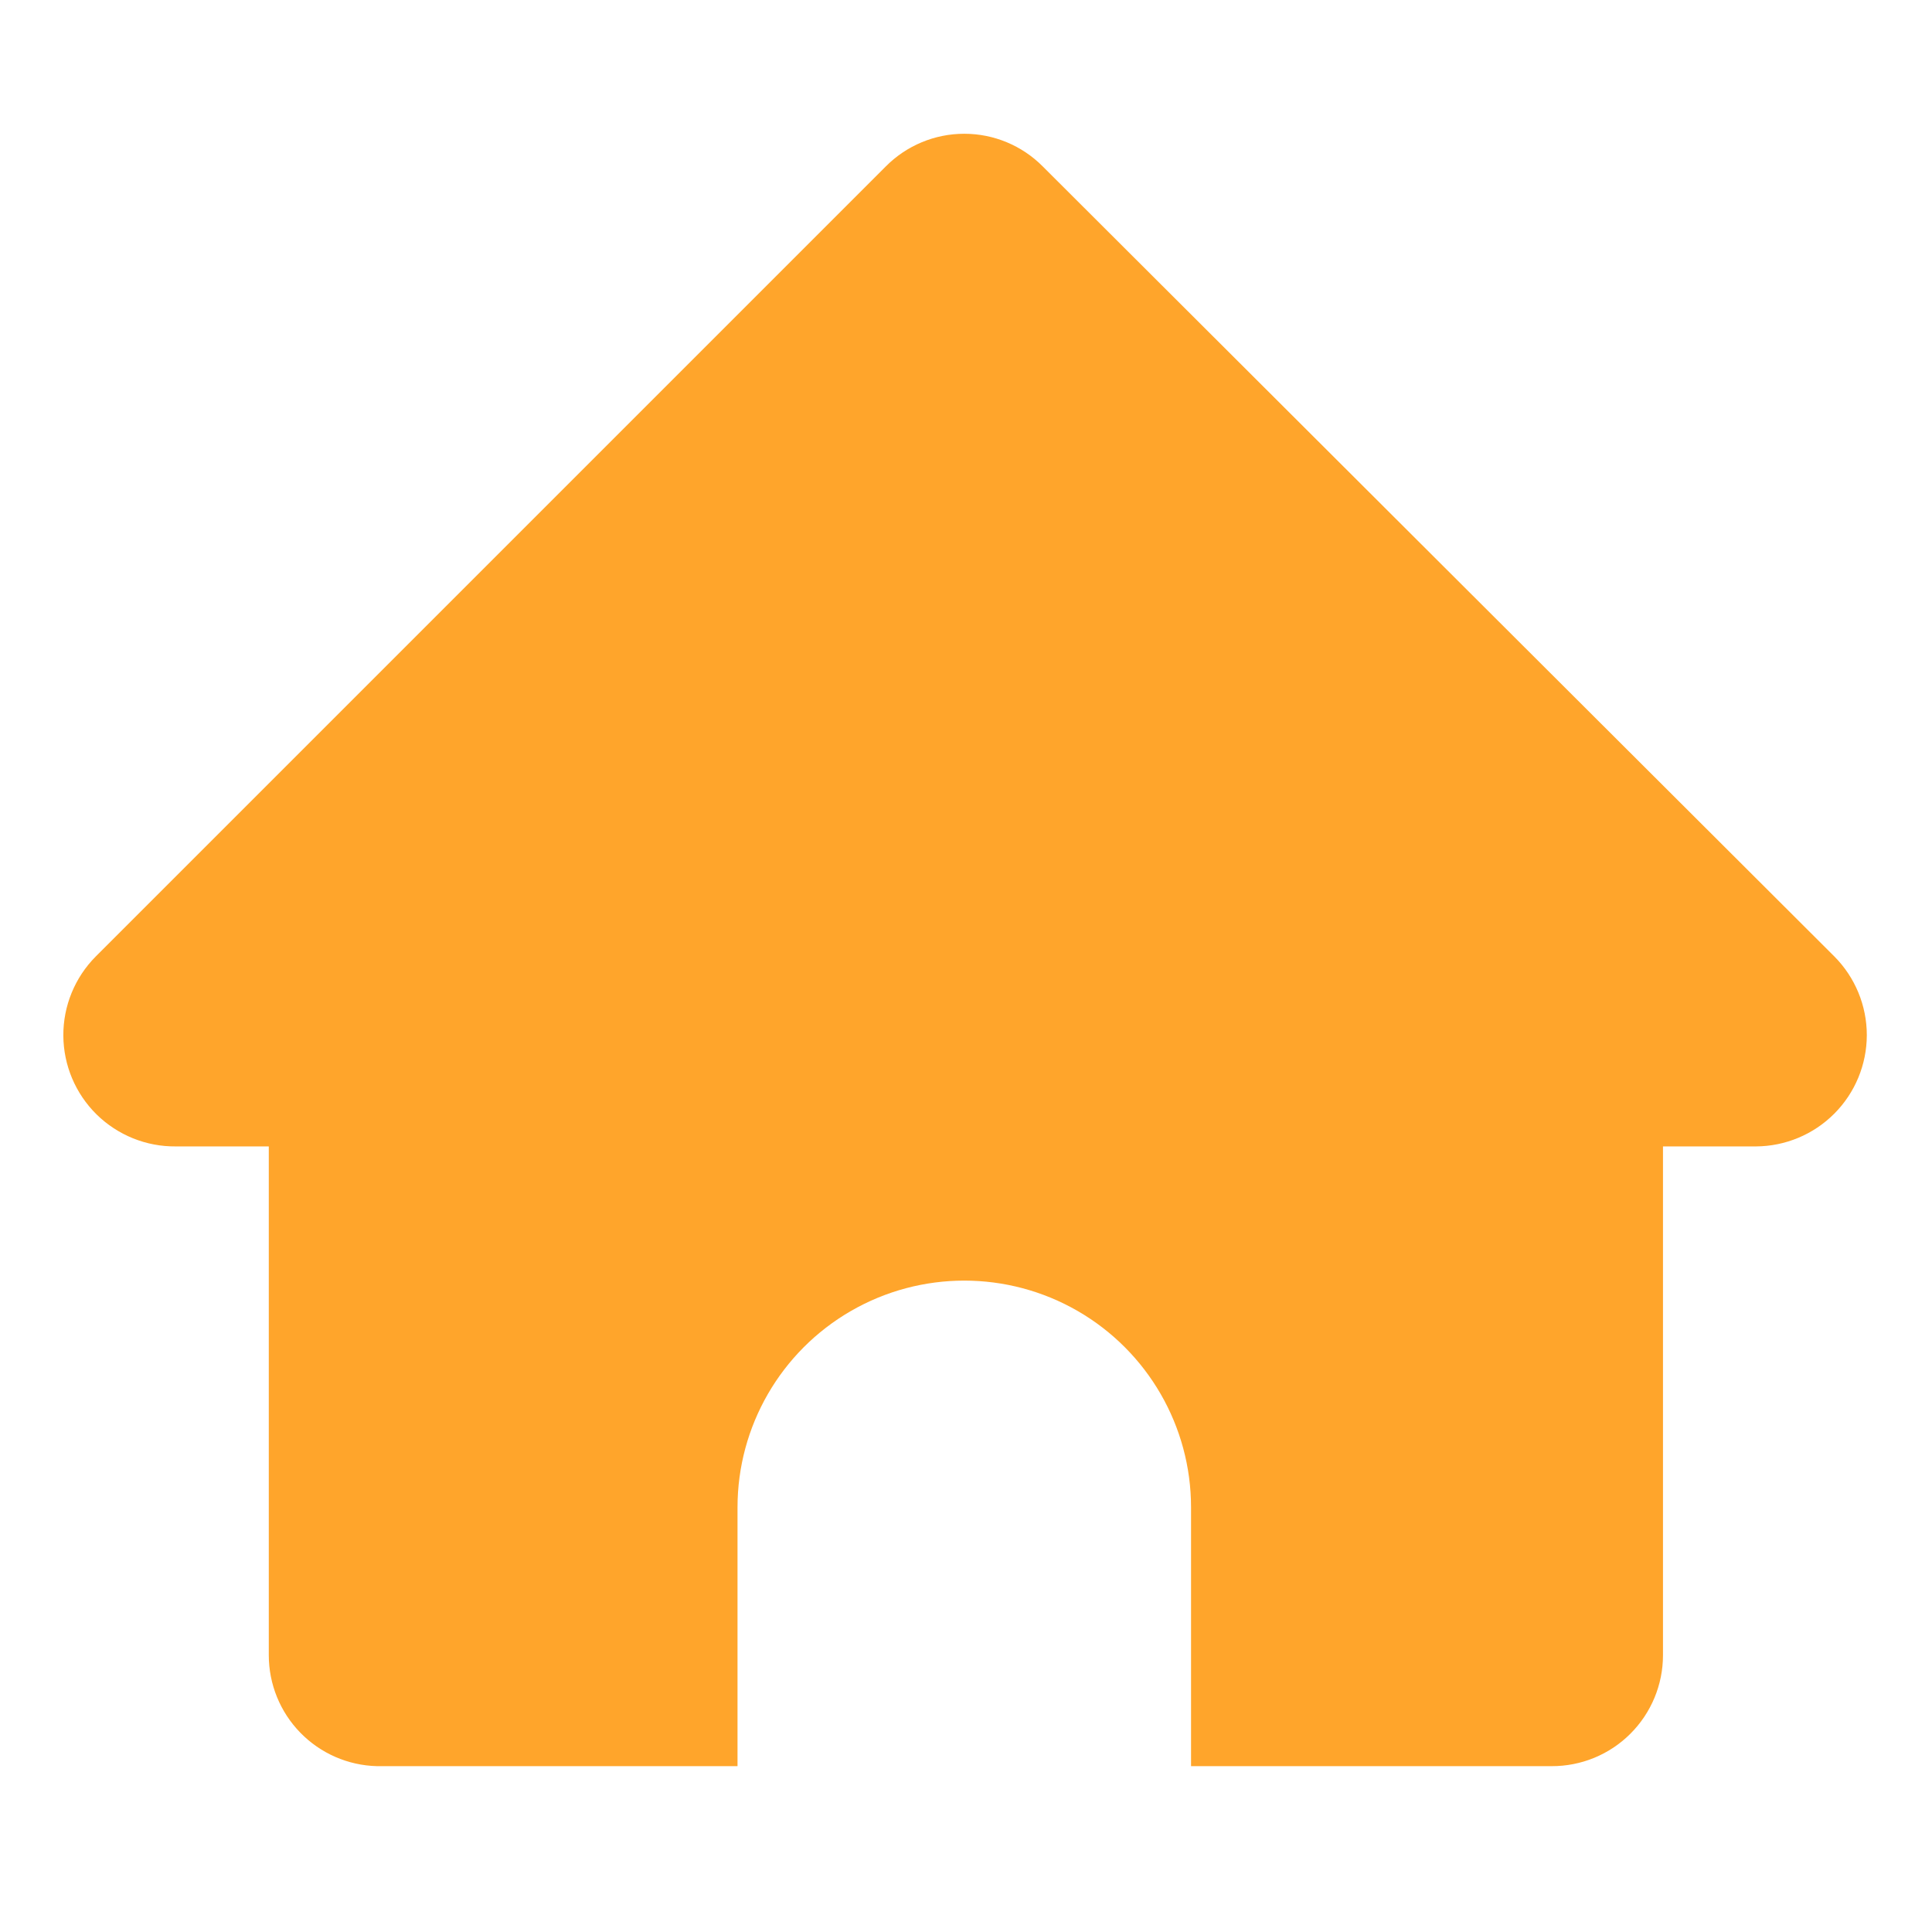
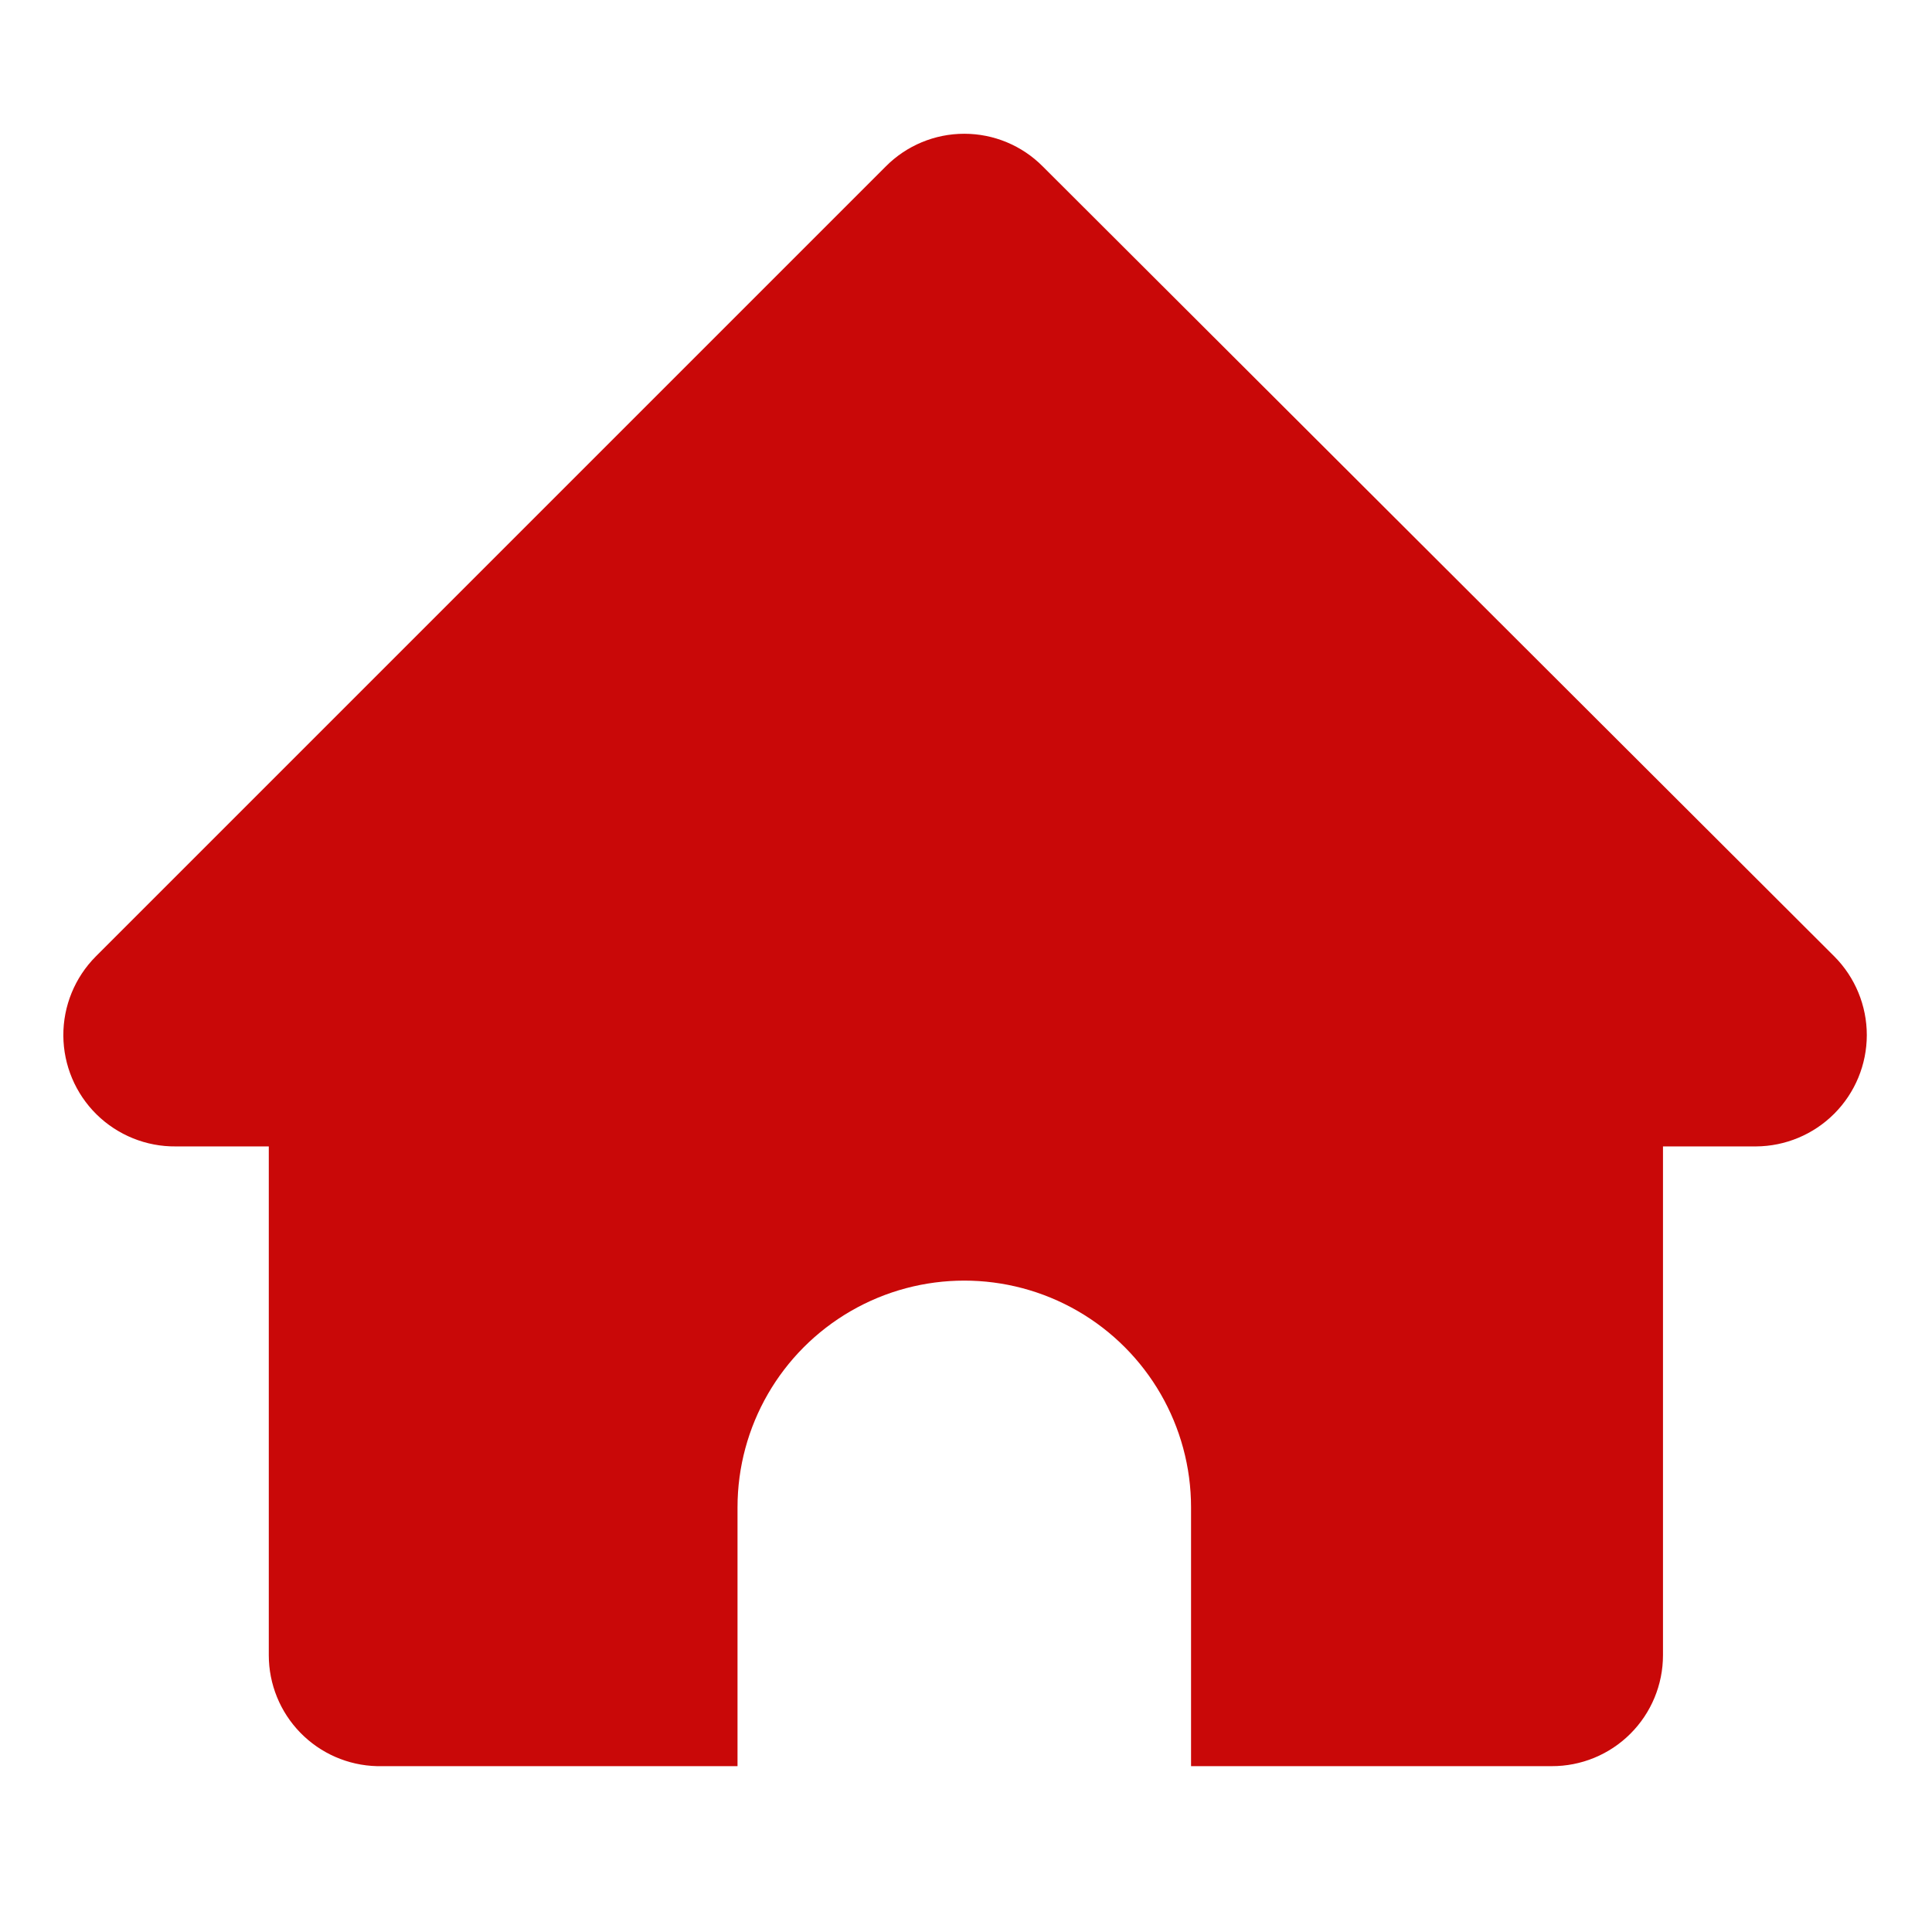
<svg xmlns="http://www.w3.org/2000/svg" width="100%" height="100%" viewBox="0 0 1600 1600" version="1.1" xml:space="preserve" style="fill-rule:evenodd;clip-rule:evenodd;stroke-linejoin:round;stroke-miterlimit:2;">
-   <g transform="matrix(2.66667,0,0,2.66667,0,0)">
-     <g transform="matrix(2.22174,0,0,2.22174,-477.637,-327.022)">
-       <path d="M460.43,307.44L447.438,307.44L447.438,378.557C447.438,382.682 445.794,386.635 442.872,389.545C439.954,392.459 435.993,394.084 431.868,394.068L381.47,394.068L381.47,357.892C381.47,346.568 375.427,336.107 365.622,330.443C355.813,324.783 343.731,324.783 333.927,330.443C324.118,336.108 318.075,346.568 318.075,357.892L318.075,394.068L267.677,394.068C263.63,393.967 259.786,392.287 256.962,389.389C254.137,386.494 252.555,382.604 252.555,378.557L252.555,307.44L239.563,307.44C235.423,307.483 231.434,305.869 228.481,302.967C225.532,300.061 223.86,296.096 223.837,291.955C223.813,287.811 225.446,283.83 228.364,280.893L338.794,170.463C341.697,167.533 345.646,165.889 349.771,165.889C353.892,165.889 357.845,167.533 360.748,170.463L471.398,280.893C474.301,283.815 475.929,287.764 475.929,291.881C475.925,295.994 474.293,299.943 471.386,302.858C468.48,305.776 464.539,307.42 460.425,307.44L460.43,307.44Z" style="fill:rgb(255,165,43);fill-rule:nonzero;" />
+   <g transform="matrix(5.92465,0,0,5.92465,-1273.7,-872.06)">
+     <g>
+       <path d="M460.43,307.44L447.438,307.44L447.438,378.557C447.438,382.682 445.794,386.635 442.872,389.545C439.954,392.459 435.993,394.084 431.868,394.068L381.47,394.068L381.47,357.892C381.47,346.568 375.427,336.107 365.622,330.443C355.813,324.783 343.731,324.783 333.927,330.443C324.118,336.108 318.075,346.568 318.075,357.892L318.075,394.068L267.677,394.068C263.63,393.967 259.786,392.287 256.962,389.389C254.137,386.494 252.555,382.604 252.555,378.557L252.555,307.44L239.563,307.44C235.423,307.483 231.434,305.869 228.481,302.967C225.532,300.061 223.86,296.096 223.837,291.955C223.813,287.811 225.446,283.83 228.364,280.893L338.794,170.463C341.697,167.533 345.646,165.889 349.771,165.889C353.892,165.889 357.845,167.533 360.748,170.463L471.398,280.893C474.301,283.815 475.929,287.764 475.929,291.881C475.925,295.994 474.293,299.943 471.386,302.858C468.48,305.776 464.539,307.42 460.425,307.44L460.43,307.44Z" style="fill:rgb(201,8,8);fill-rule:nonzero;" />
    </g>
  </g>
</svg>
